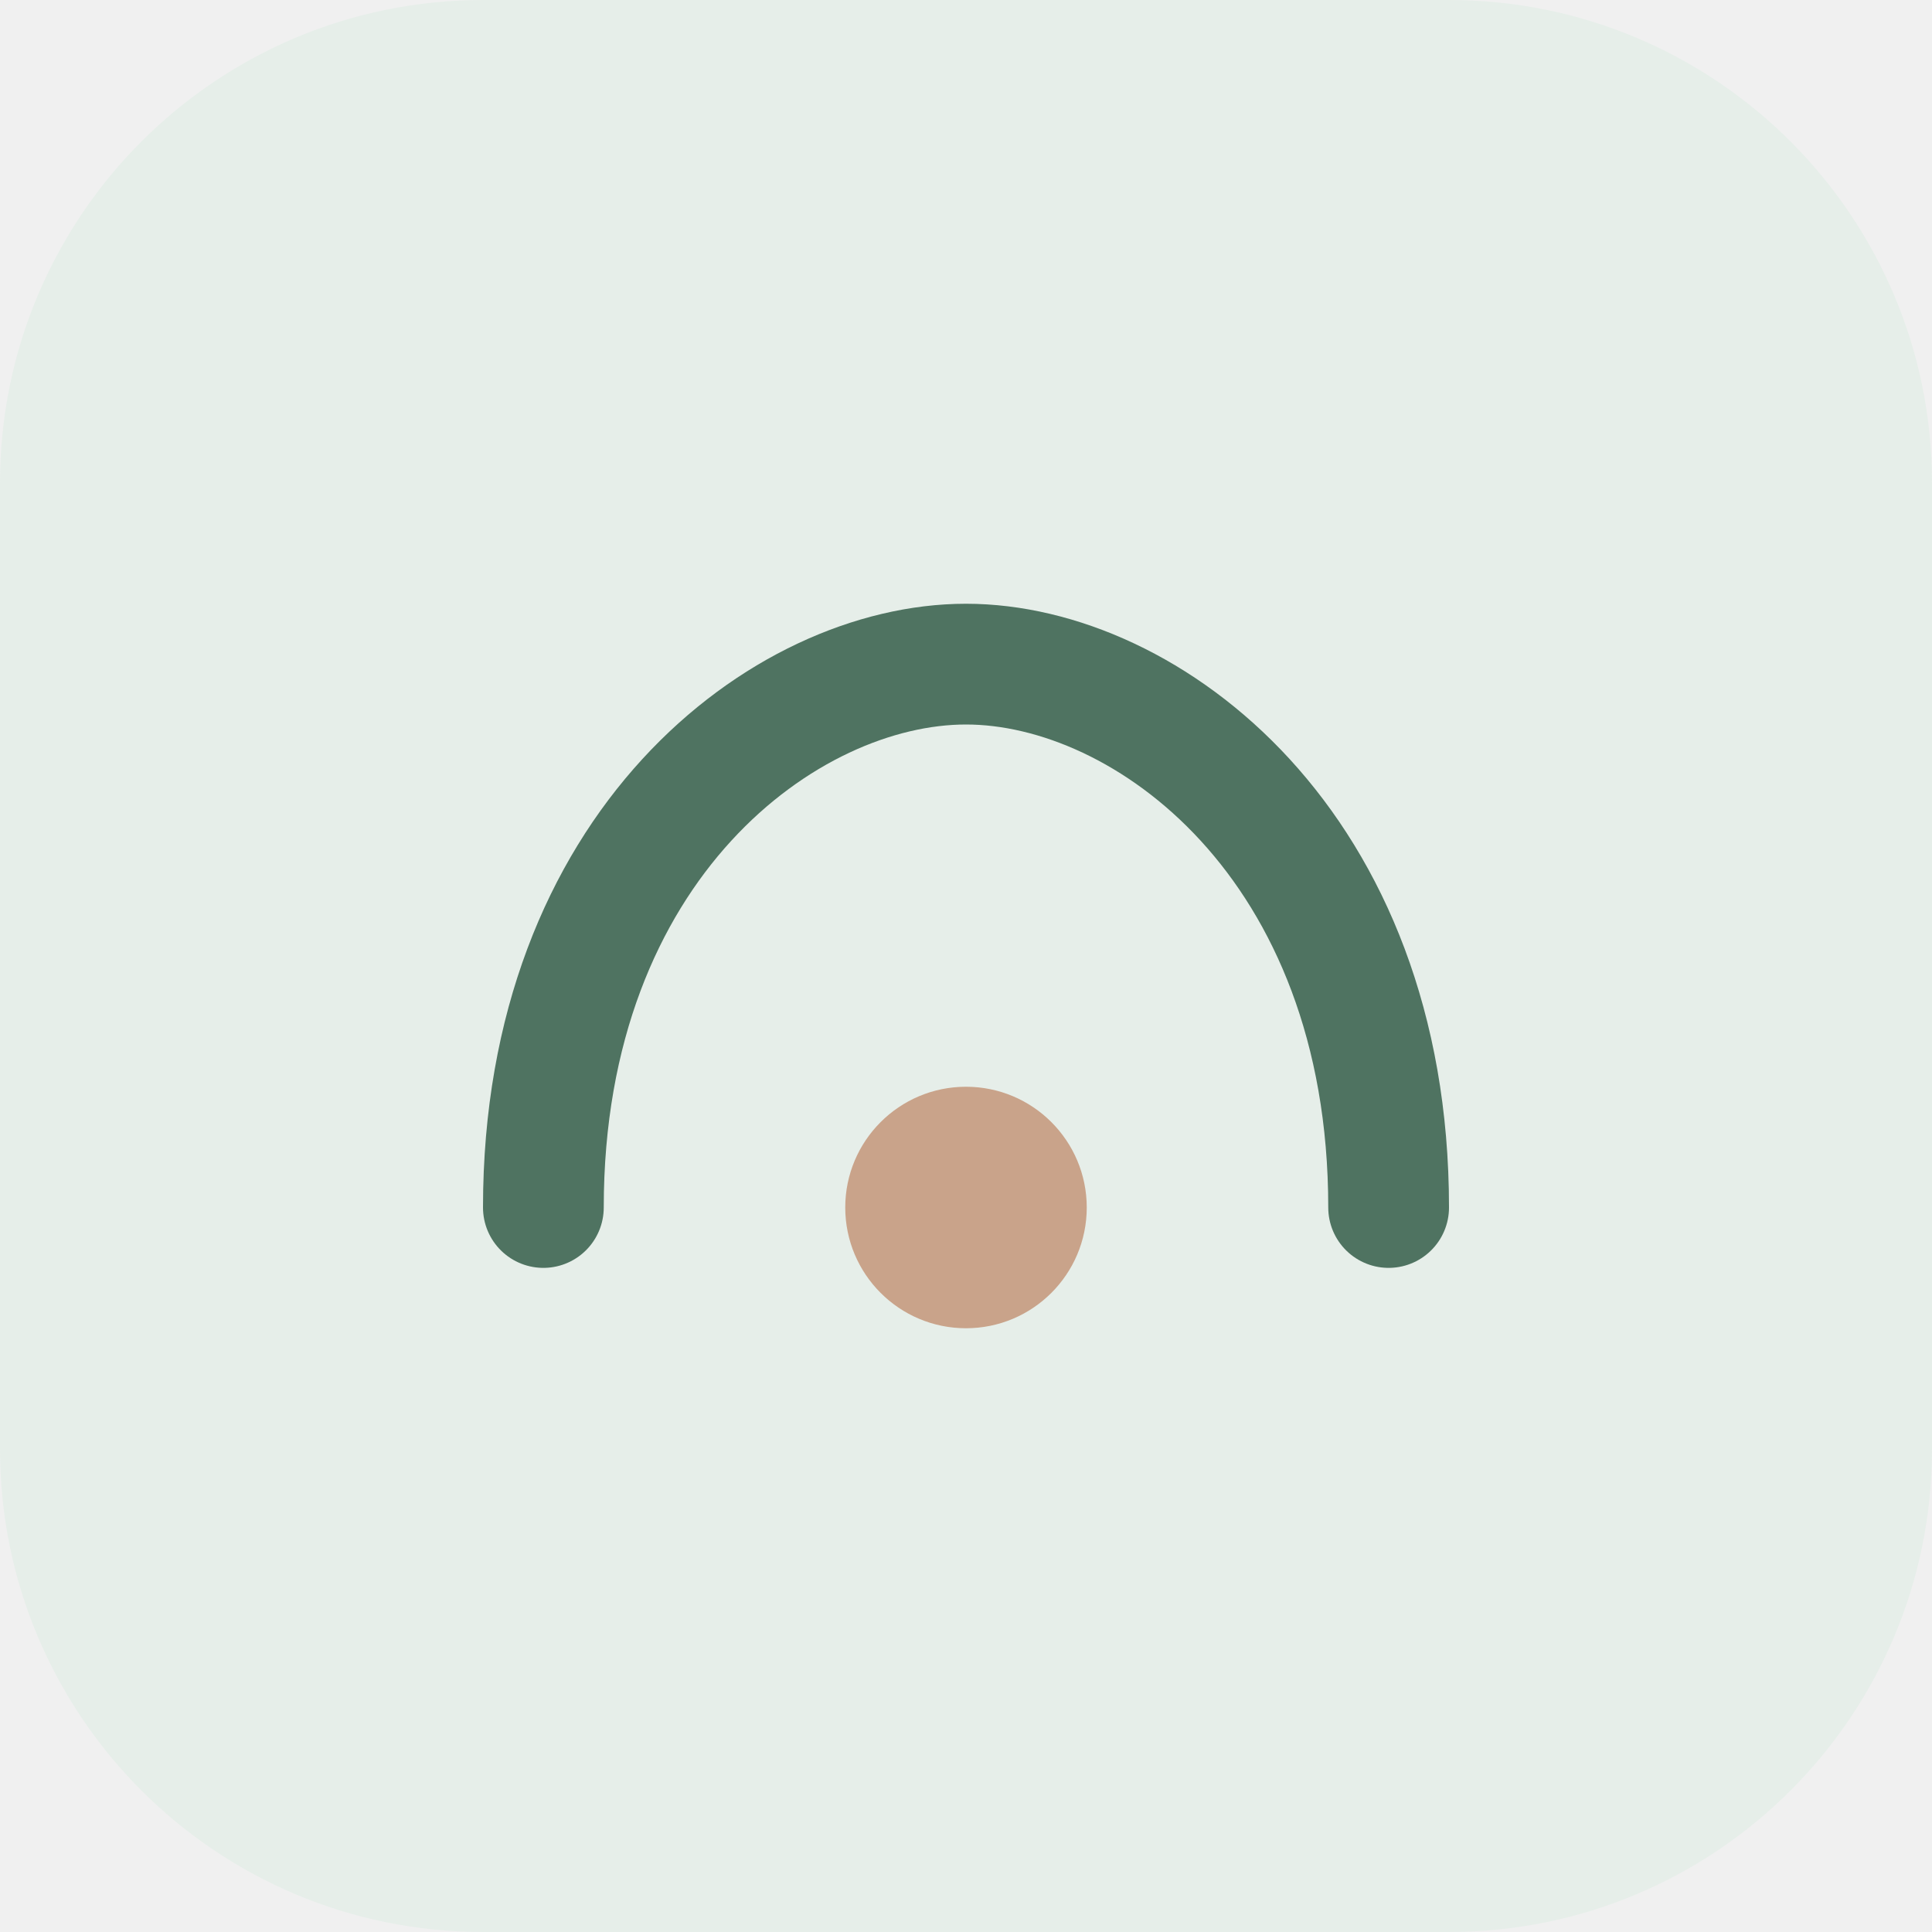
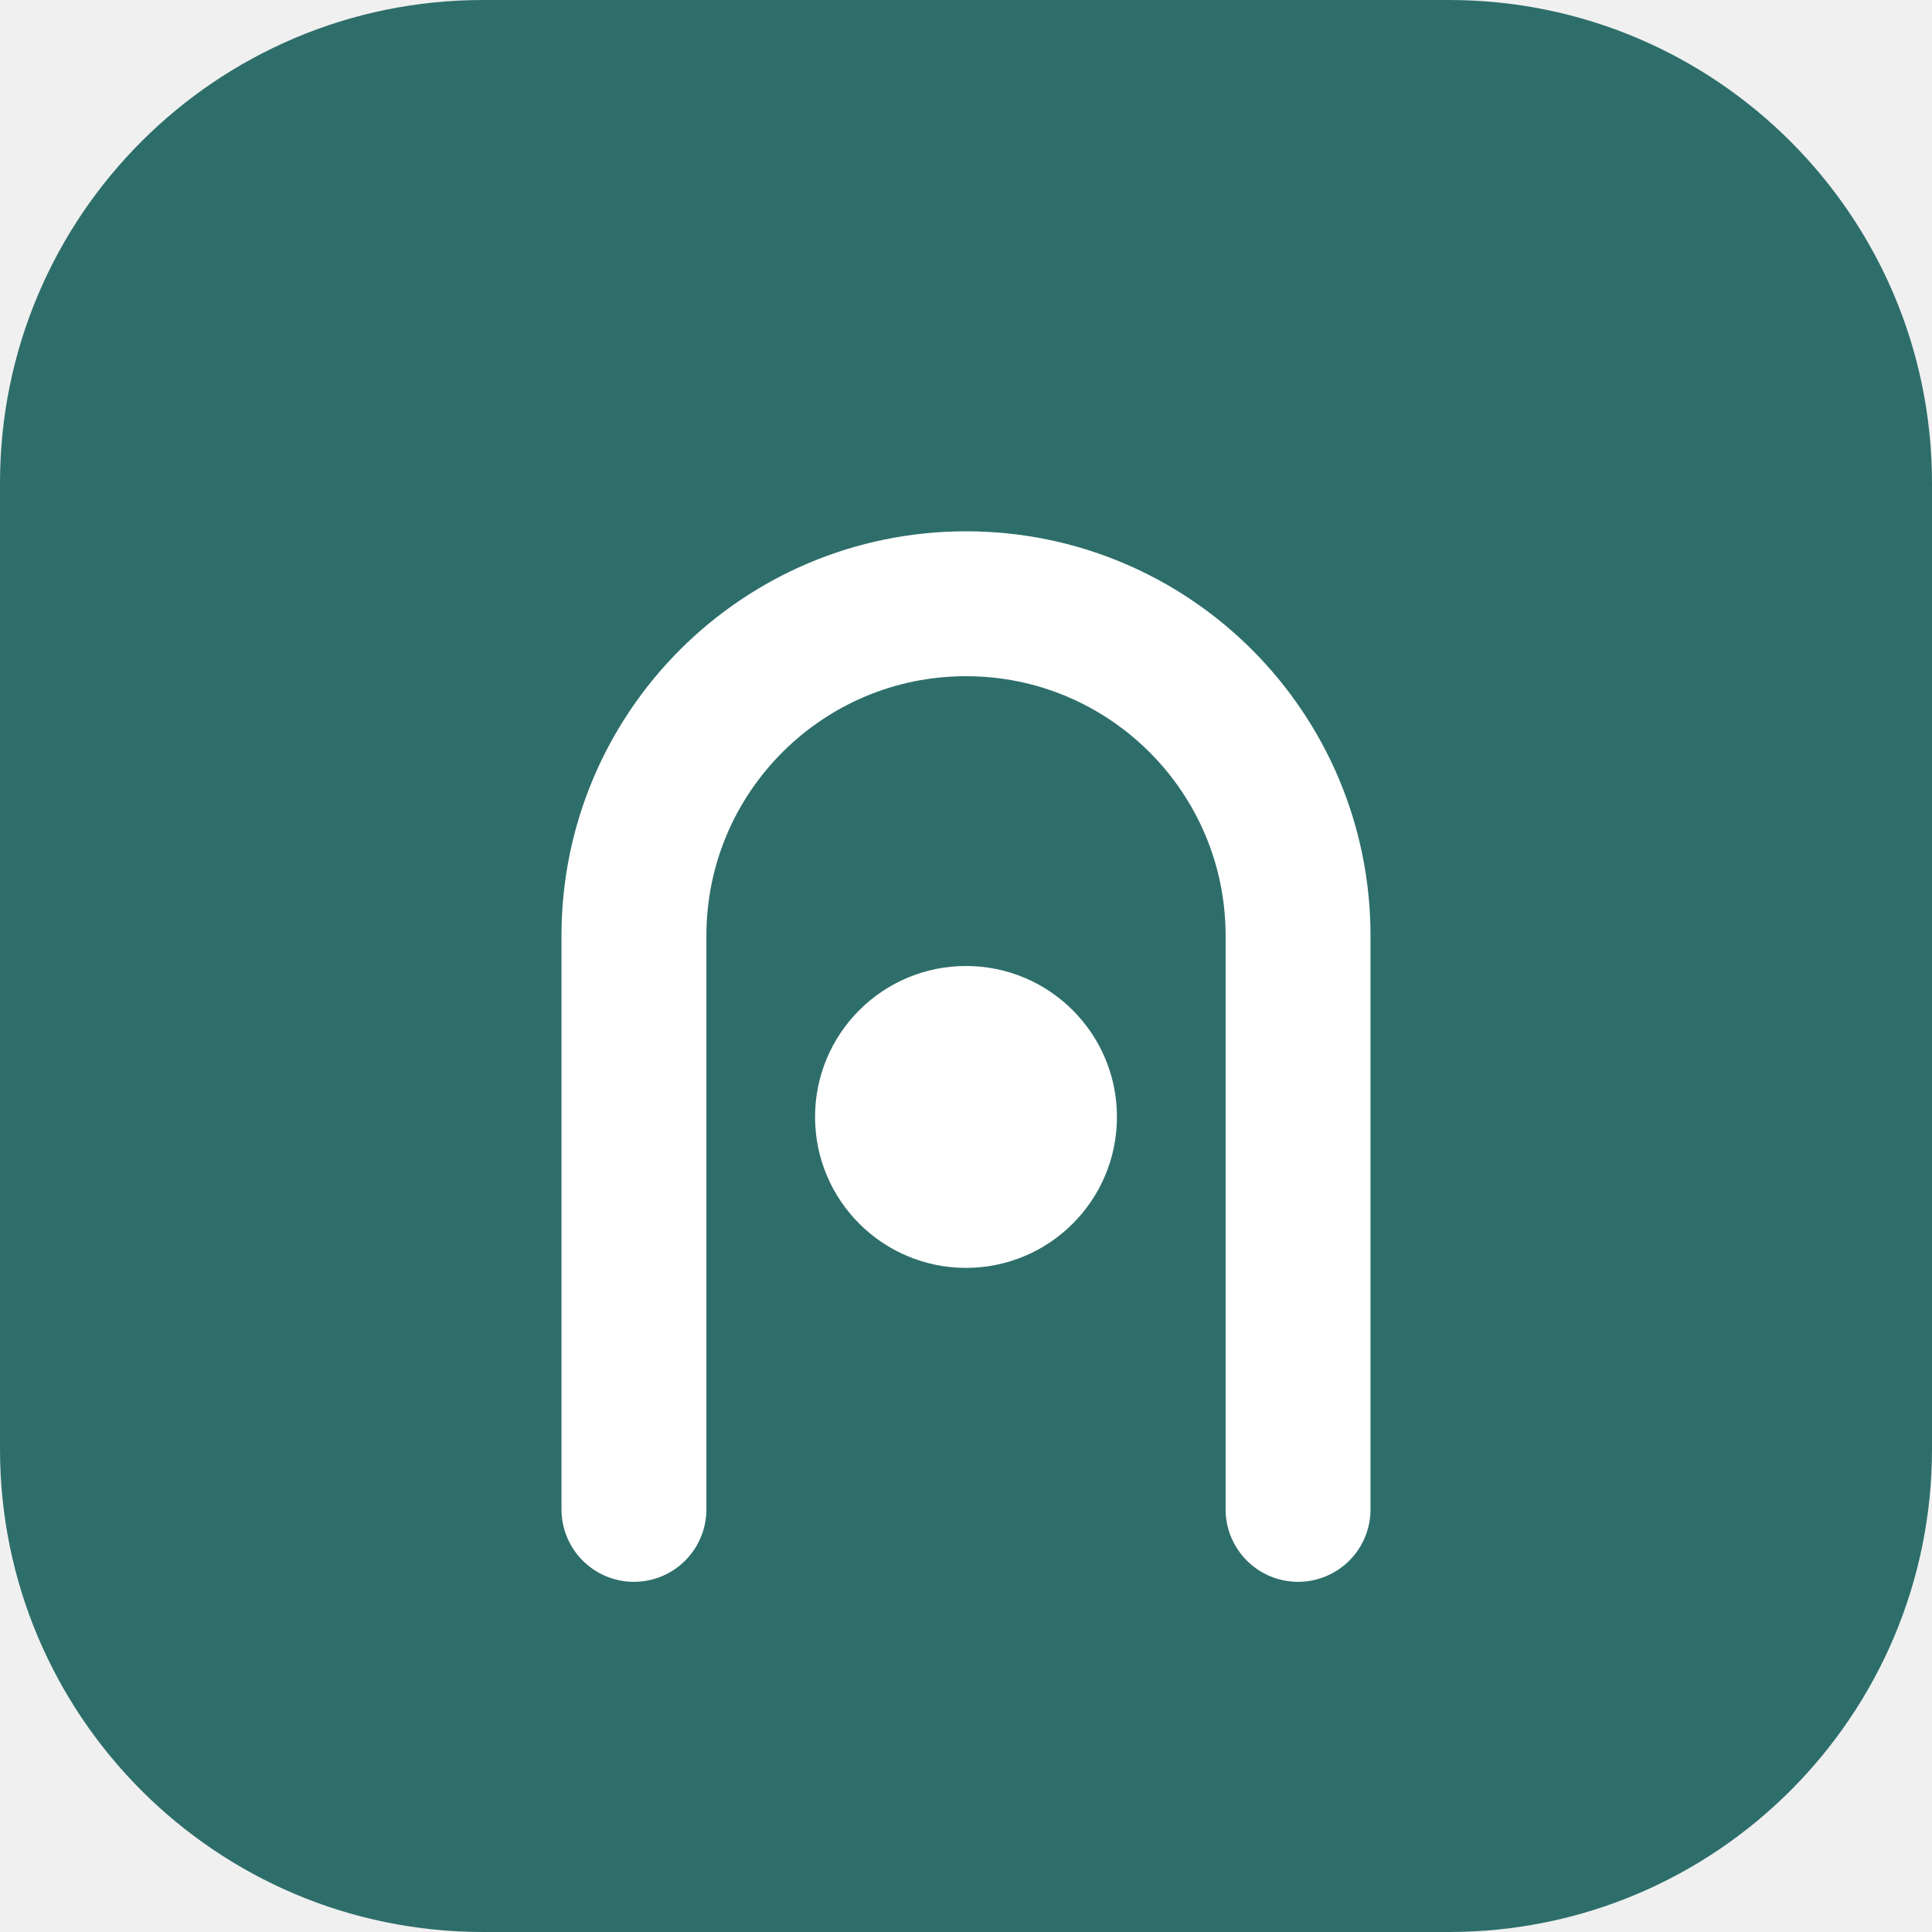
<svg xmlns="http://www.w3.org/2000/svg" viewBox="0 0 32 32">
-   <rect width="32" height="32" rx="8" fill="#E6EEE9" />
-   <path d="M9 20 C 9 14, 13 11, 16 11 C 19 11, 23 14, 23 20" fill="none" stroke="#4F7361" stroke-width="2" stroke-linecap="round" />
-   <circle cx="16" cy="20" r="2" fill="#C9A38A" />
+   <rect width="32" height="32" rx="8" fill="#2E6E6A" />
+   <path d="M10.5 25 V15.5 a5.5 5.5 0 0 1 11 0 V25" fill="none" stroke="#FFFFFF" stroke-width="2.4" stroke-linecap="round" />
+   <circle cx="16" cy="18.5" r="2.5" fill="#FFFFFF" />
</svg>
